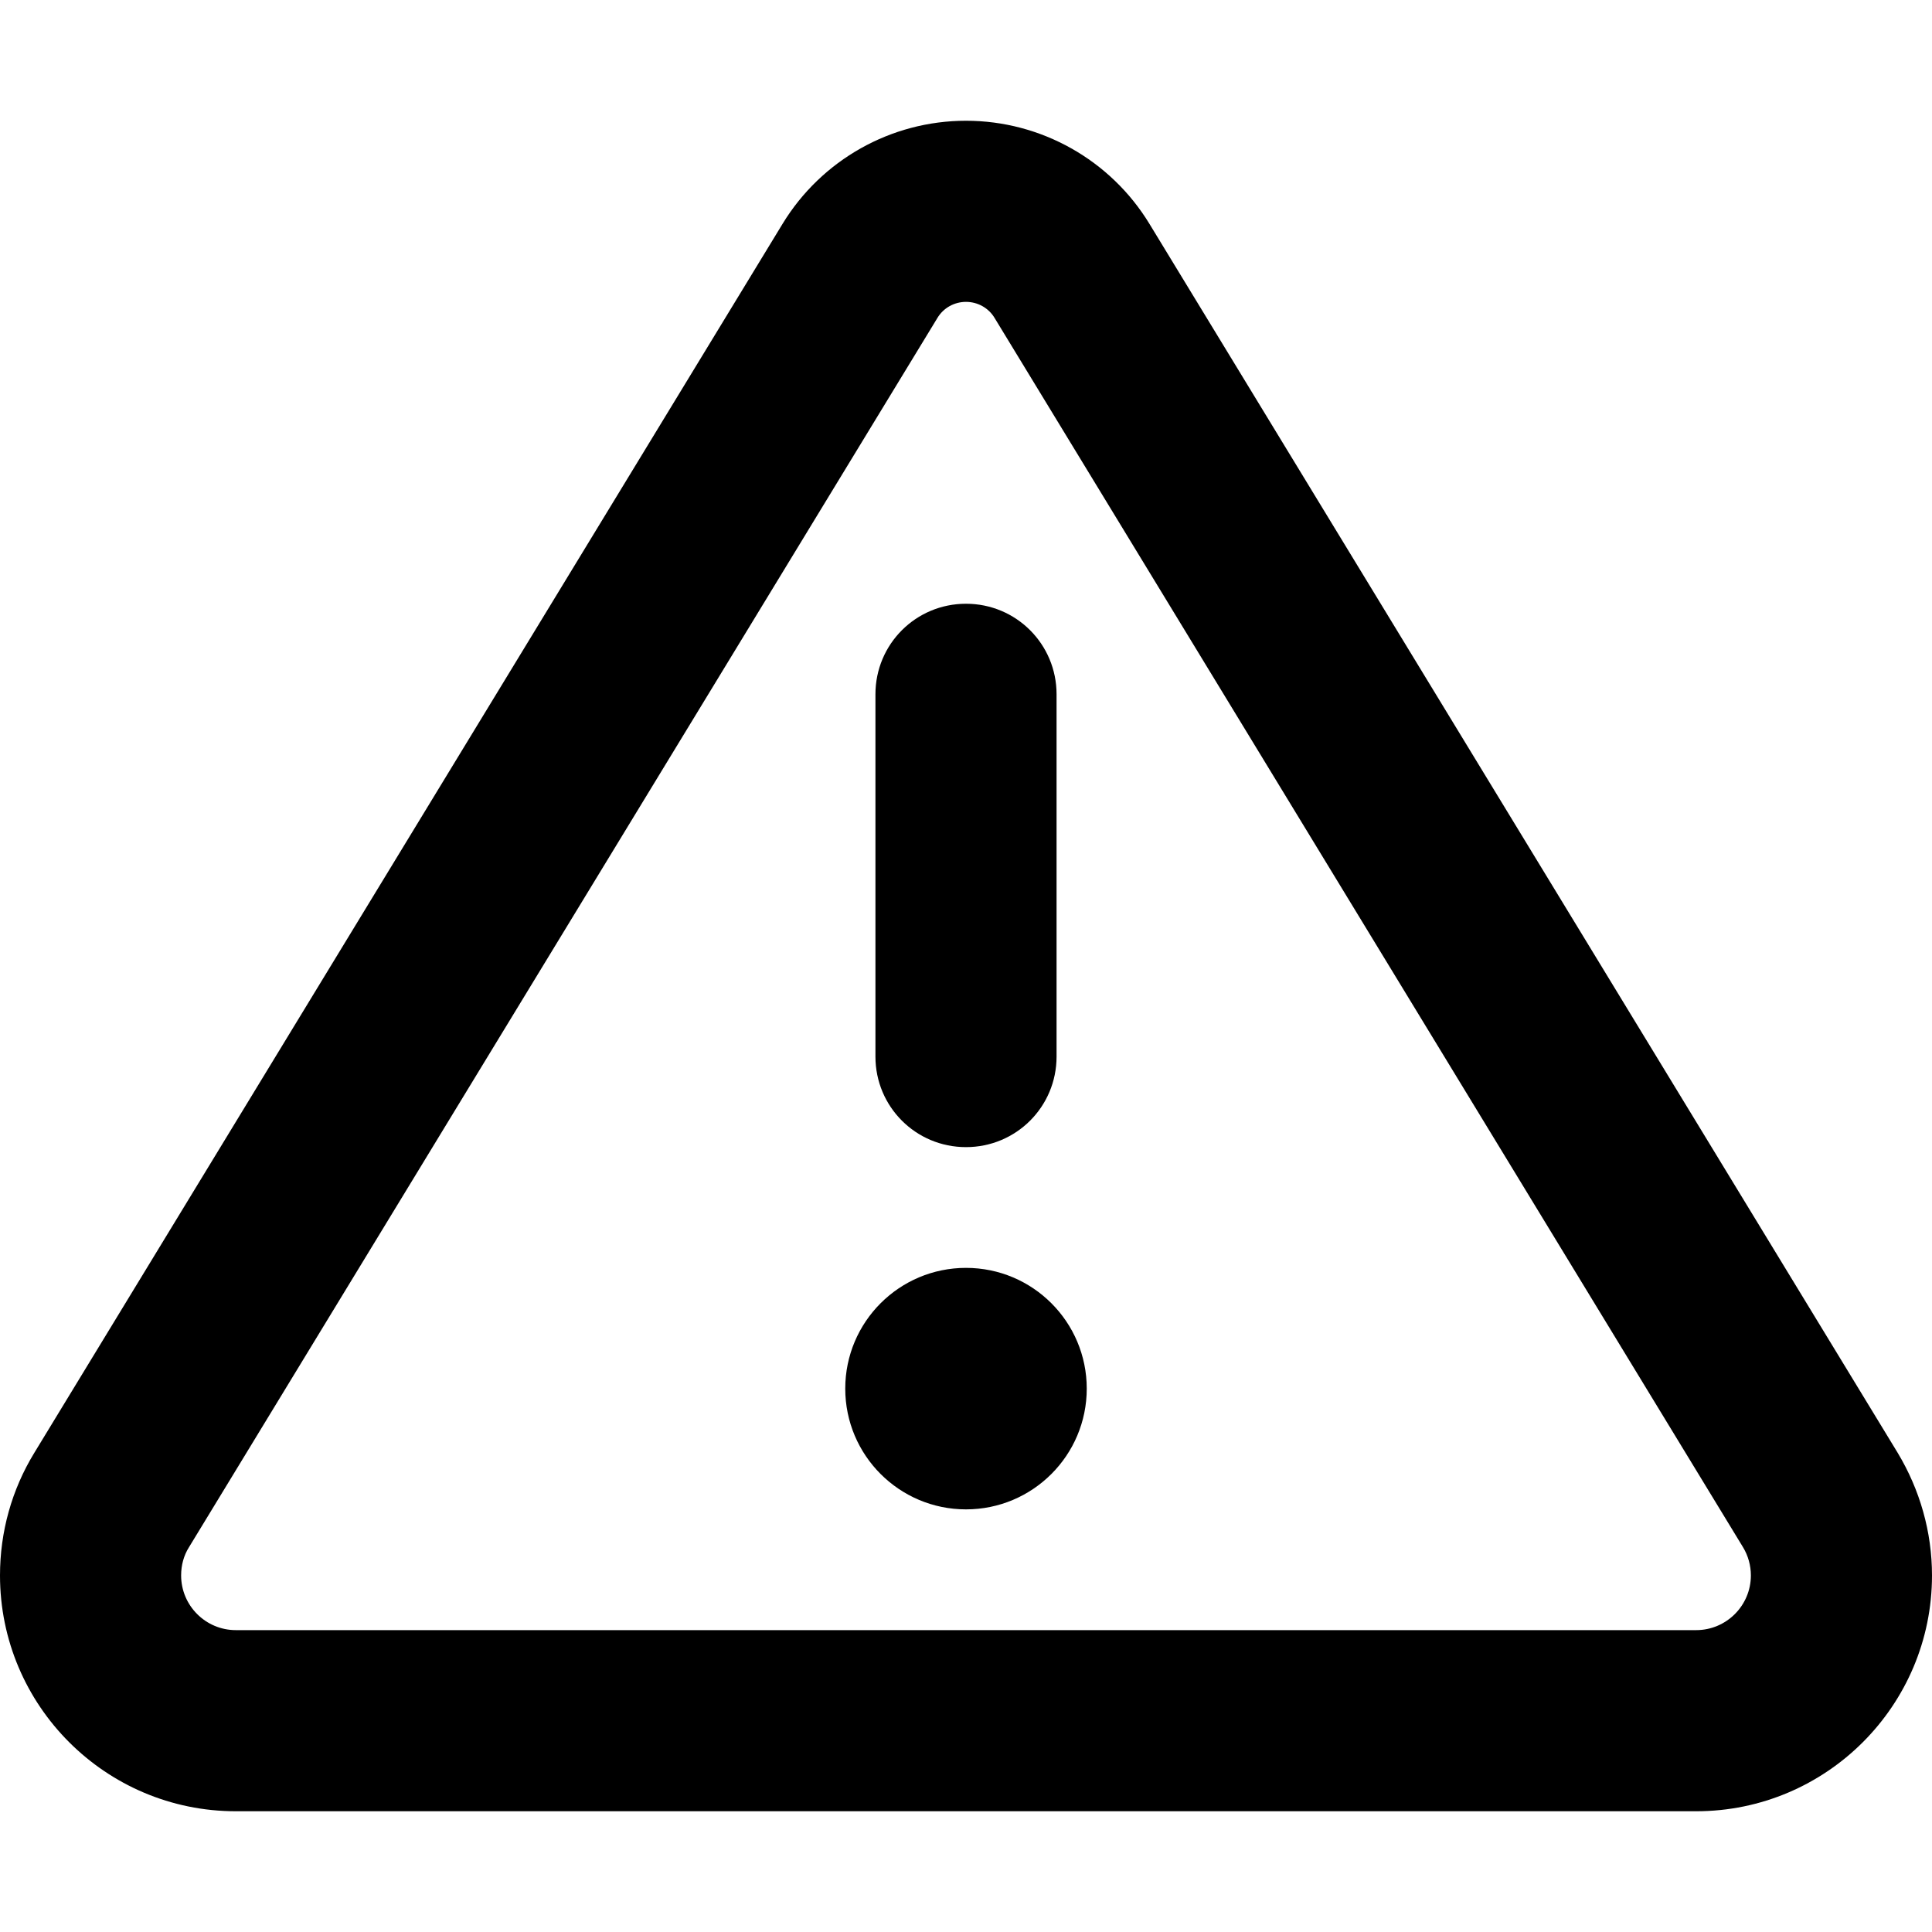
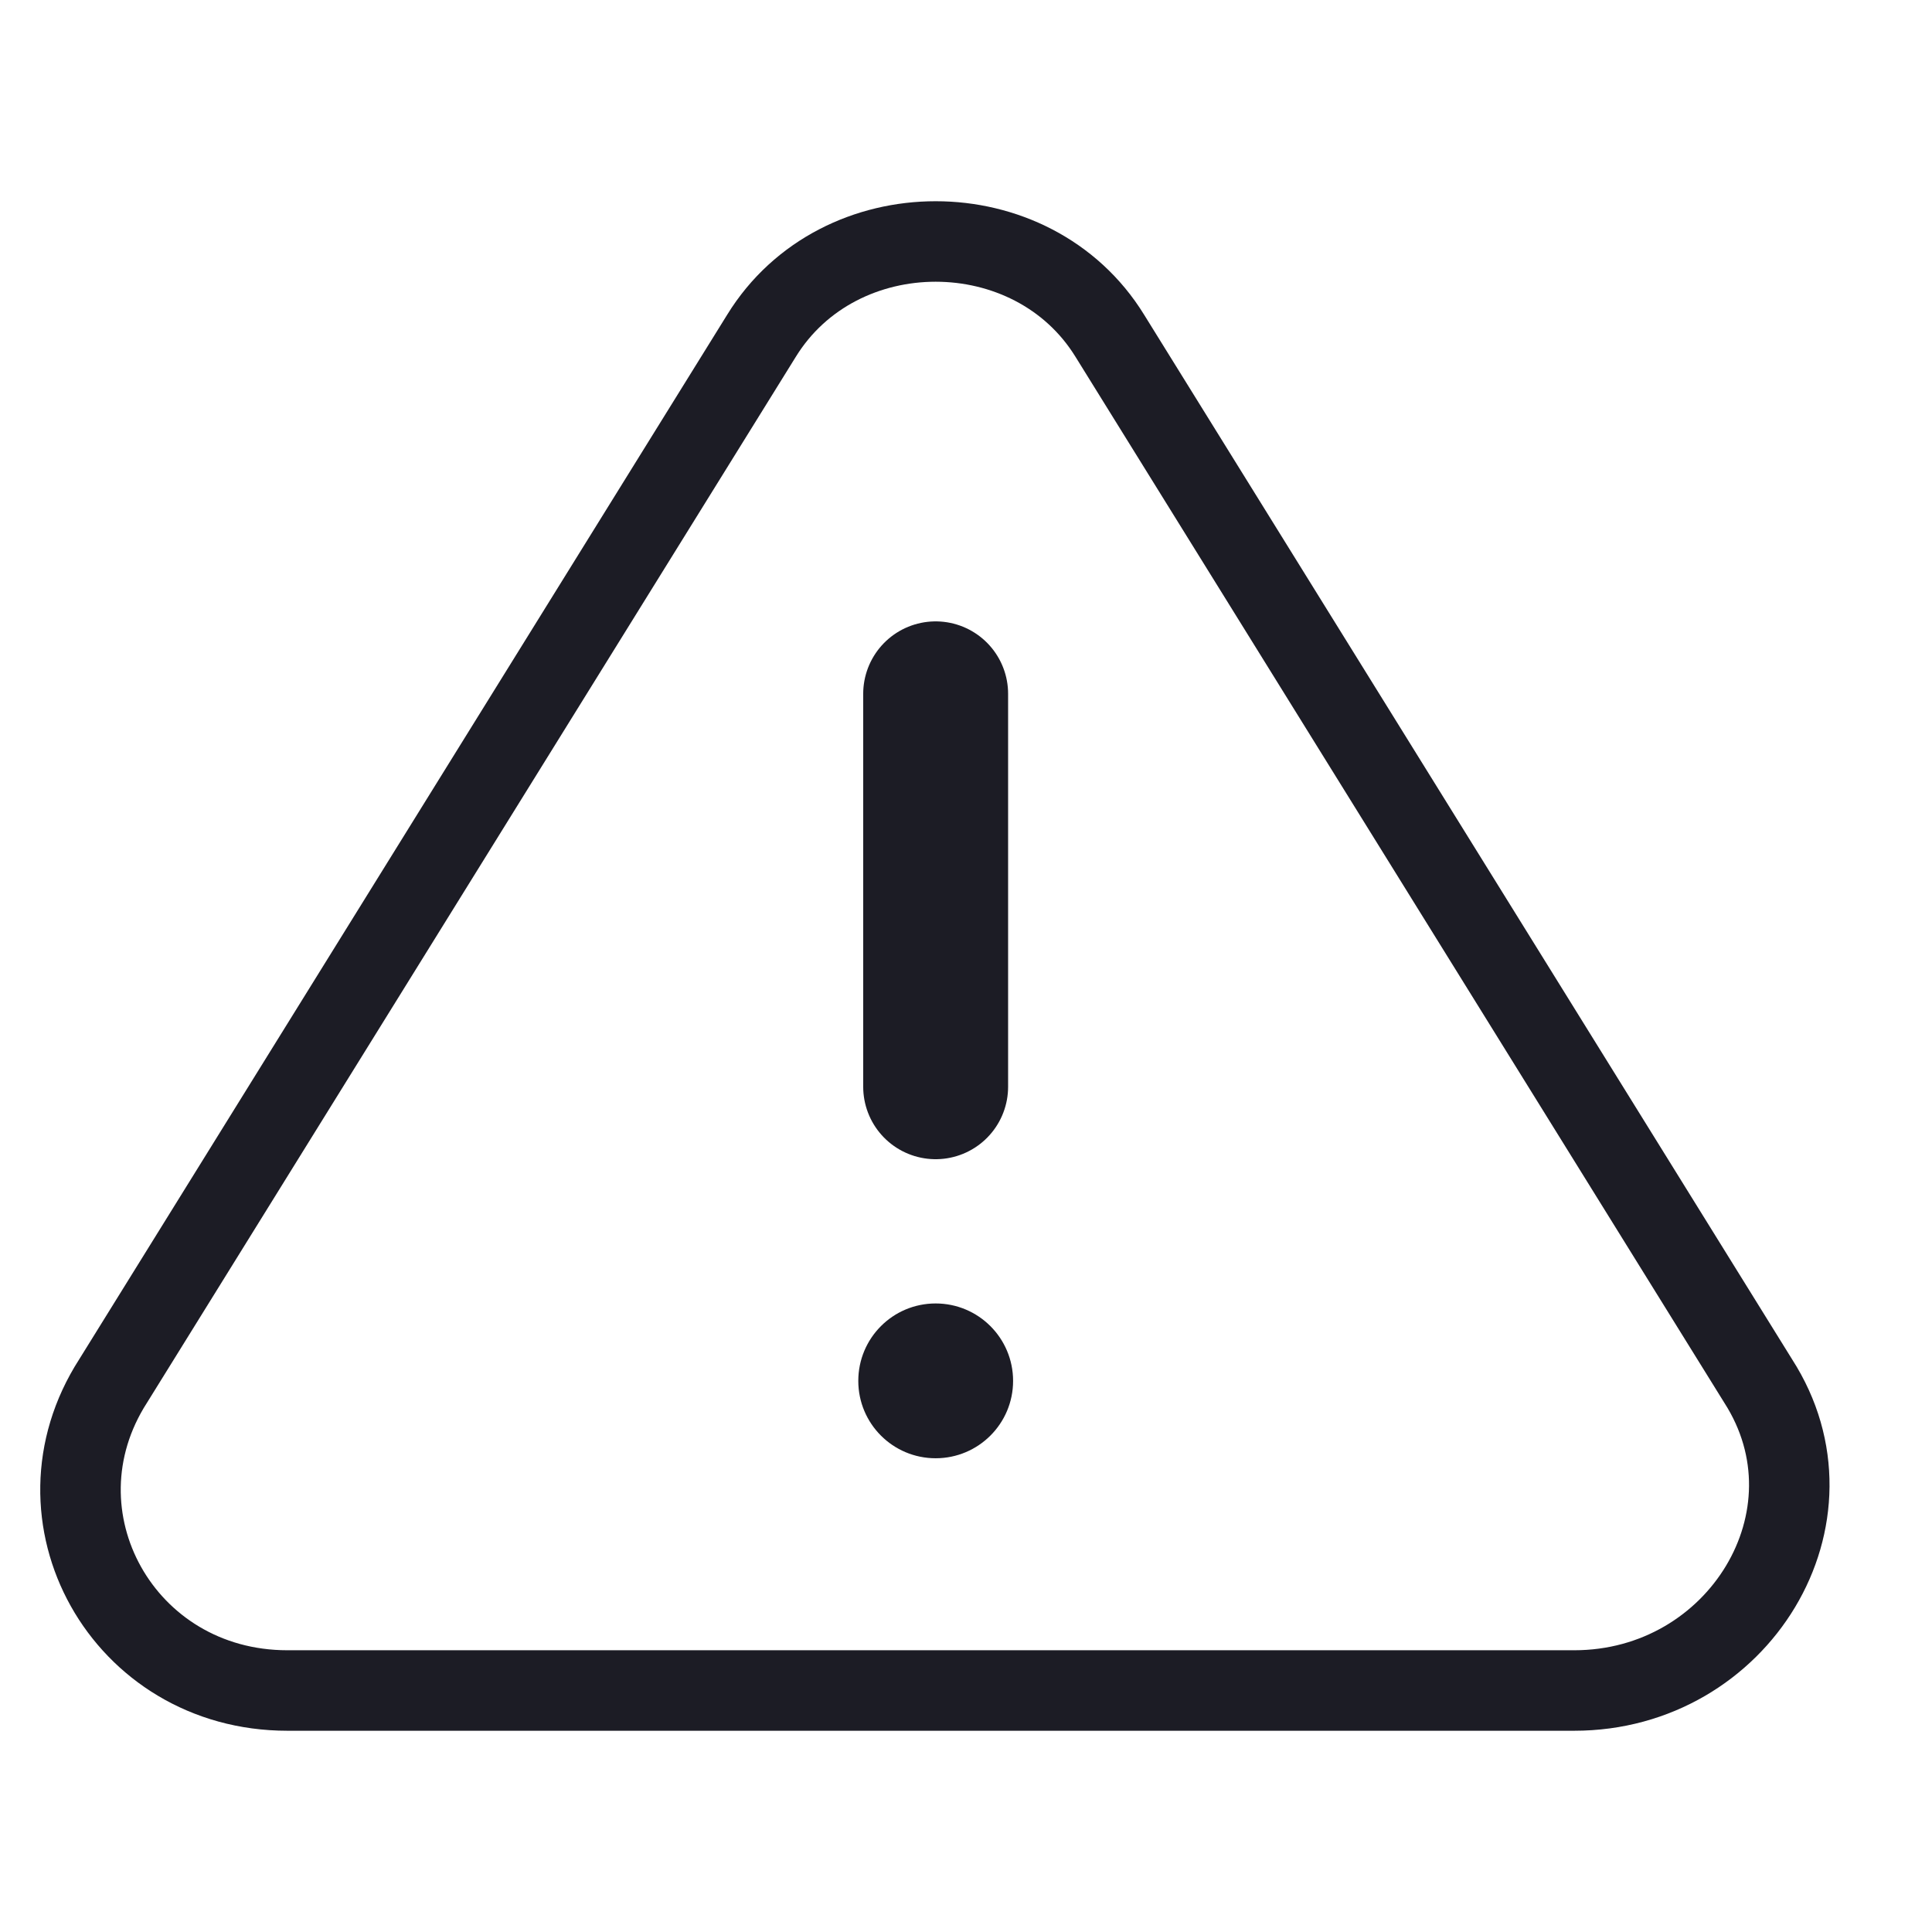
- <svg xmlns="http://www.w3.org/2000/svg" viewBox="0 0 512 512">
-   <path d="M248.4 84.3c1.6-2.7 4.5-4.3 7.6-4.3s6 1.6 7.6 4.3L461.9 410c1.4 2.3 2.1 4.9 2.1 7.5c0 8-6.5 14.5-14.5 14.5H62.5c-8 0-14.5-6.5-14.5-14.5c0-2.7 .7-5.3 2.1-7.5L248.4 84.3zm-41-25L9.1 385c-6 9.8-9.1 21-9.1 32.5C0 452 28 480 62.5 480h387c34.5 0 62.5-28 62.5-62.5c0-11.5-3.2-22.7-9.1-32.5L304.6 59.3C294.3 42.4 275.9 32 256 32s-38.3 10.4-48.6 27.3zM288 368a32 32 0 1 0 -64 0 32 32 0 1 0 64 0zm-8-184c0-13.3-10.7-24-24-24s-24 10.7-24 24v96c0 13.3 10.7 24 24 24s24-10.7 24-24V184z" />
+ <svg xmlns="http://www.w3.org/2000/svg" width="24" height="24" viewBox="0 0 24 24" fill="none">
+   <path d="M21.84 17.154L13.787 4.172C12.825 2.609 10.421 2.609 9.459 4.172L1.406 17.154C0.324 18.836 1.526 21 3.57 21H19.556C21.6 21 22.922 18.836 21.84 17.154Z" stroke="#1C1C25" stroke-miterlimit="10" stroke-linecap="round" stroke-linejoin="round" />
+   <path d="M11.623 8.619V13.5" stroke="#1C1C25" stroke-width="1.8" stroke-miterlimit="10" stroke-linecap="round" stroke-linejoin="round" />
+   <path d="M11.623 18.115C12.154 18.115 12.585 17.685 12.585 17.154C12.585 16.622 12.154 16.192 11.623 16.192C11.092 16.192 10.662 16.622 10.662 17.154C10.662 17.685 11.092 18.115 11.623 18.115Z" fill="#1C1C25" />
</svg>
